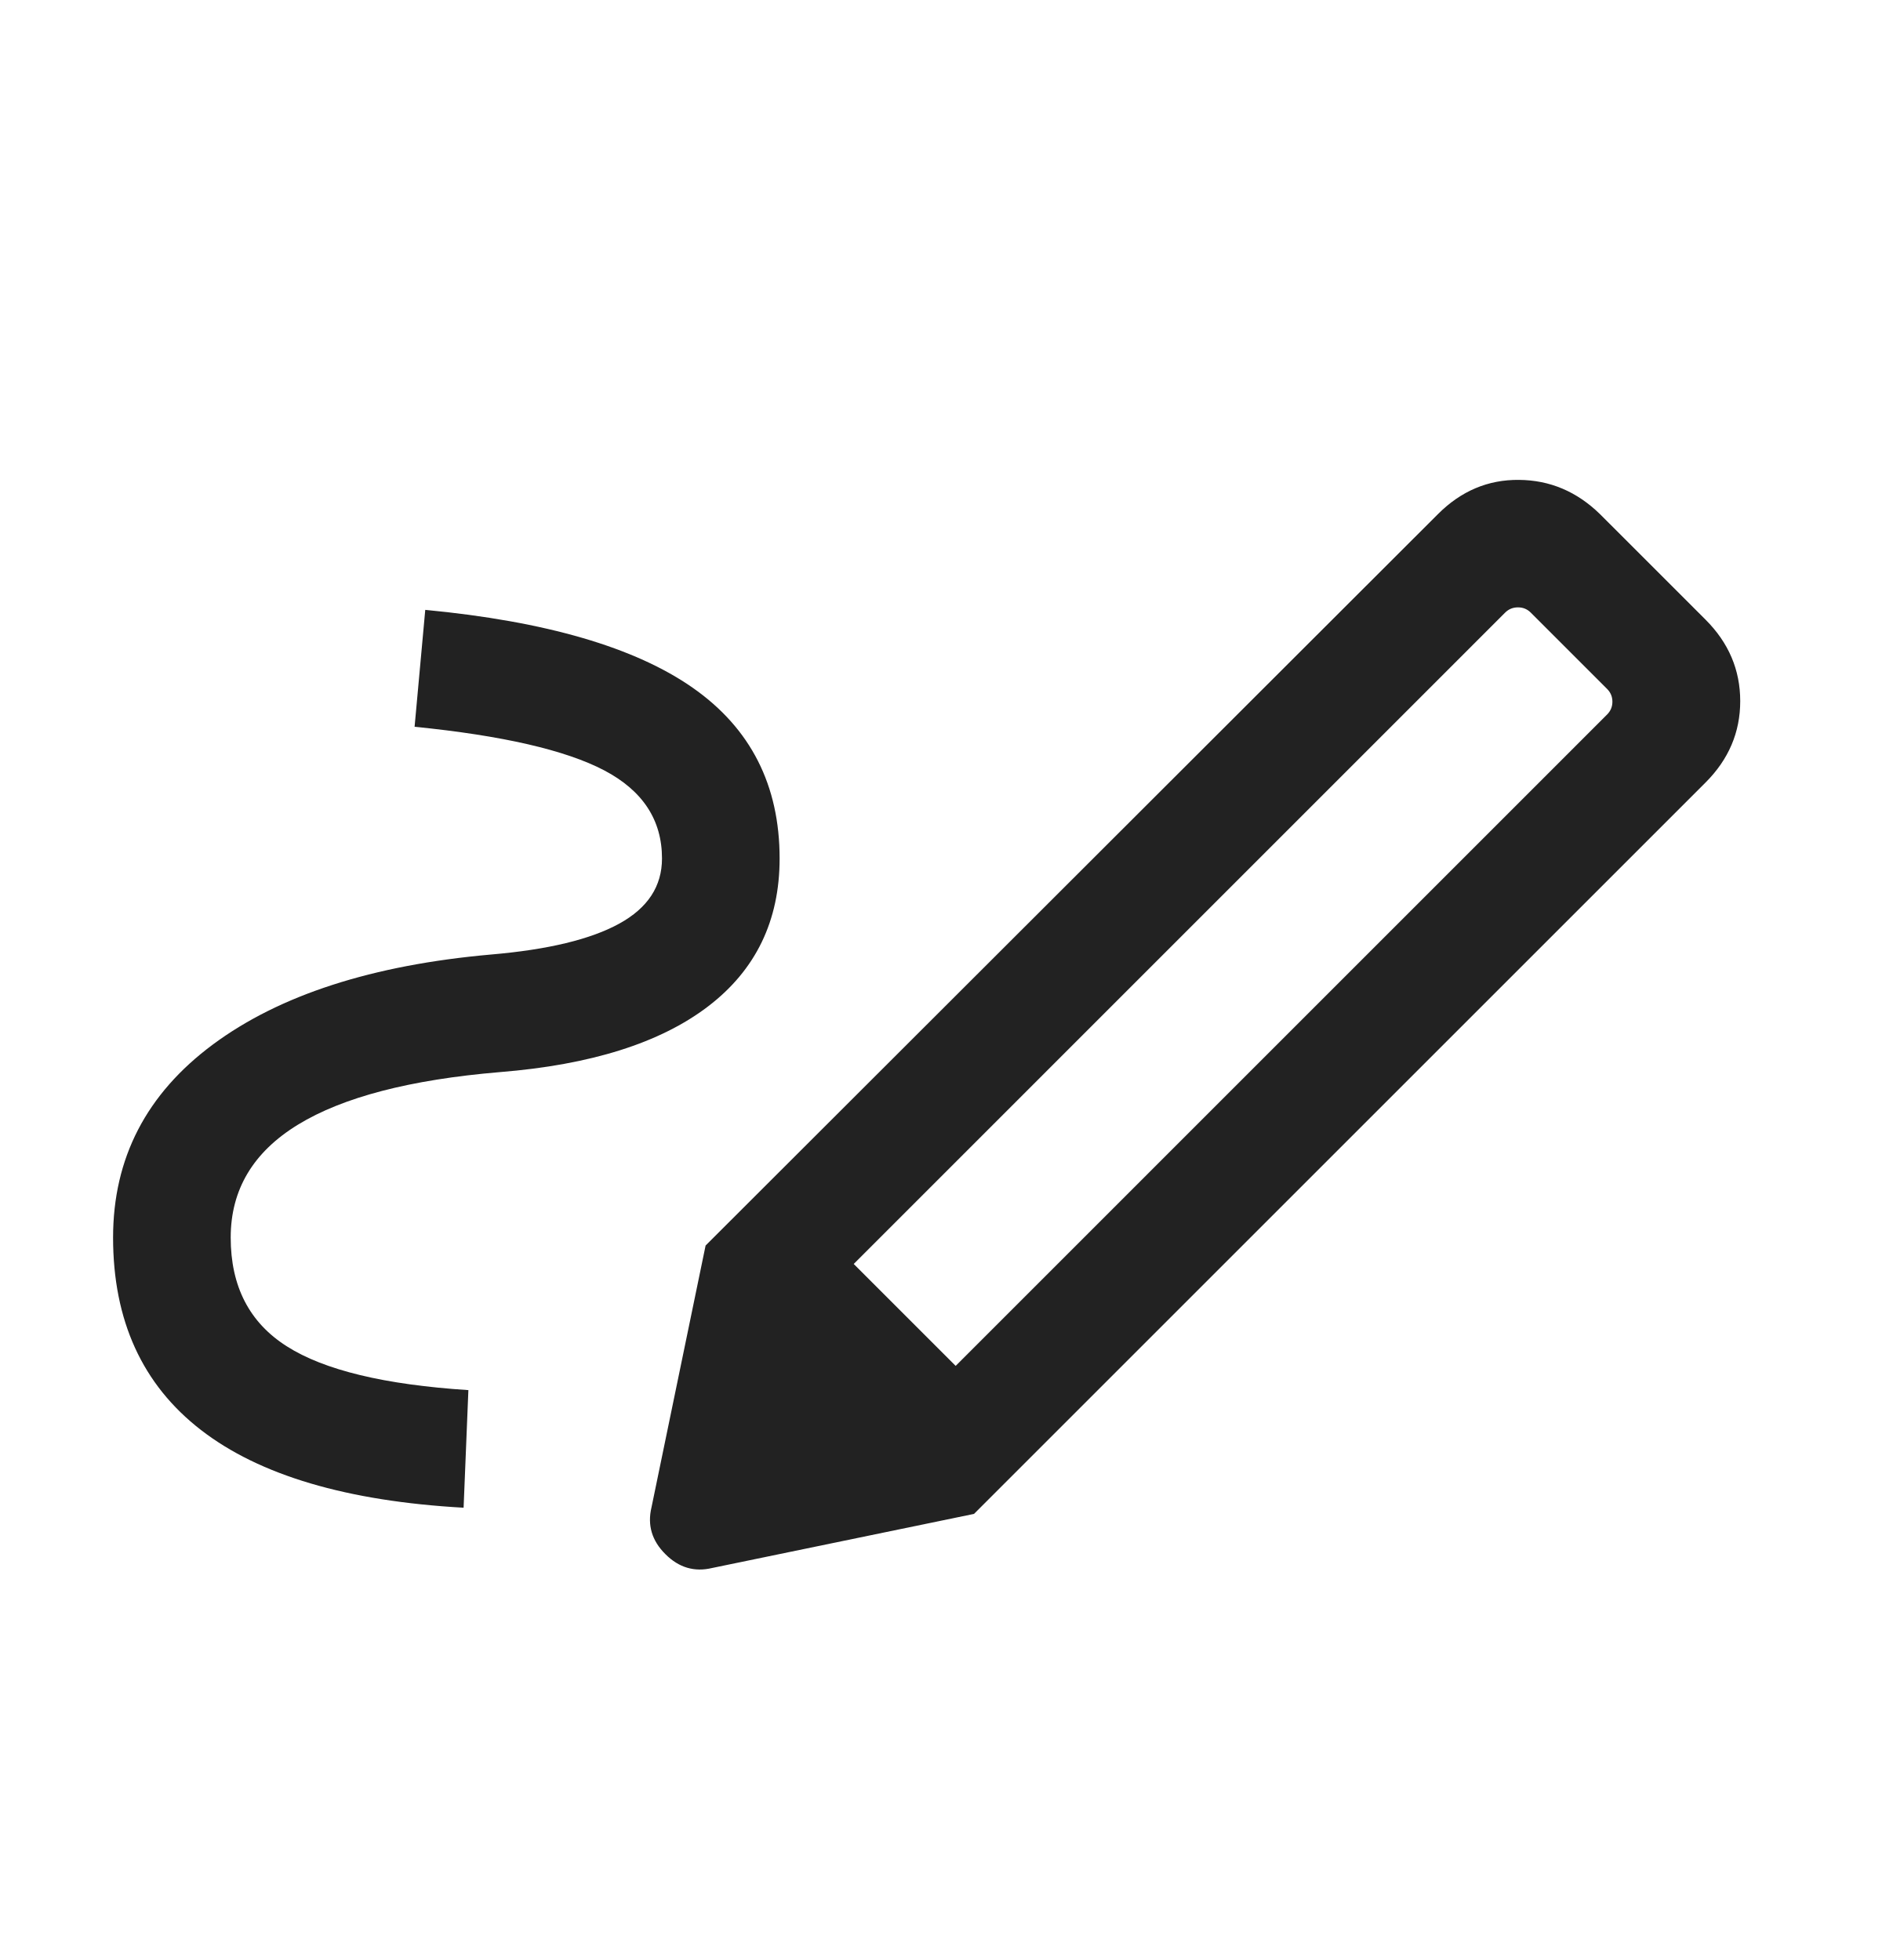
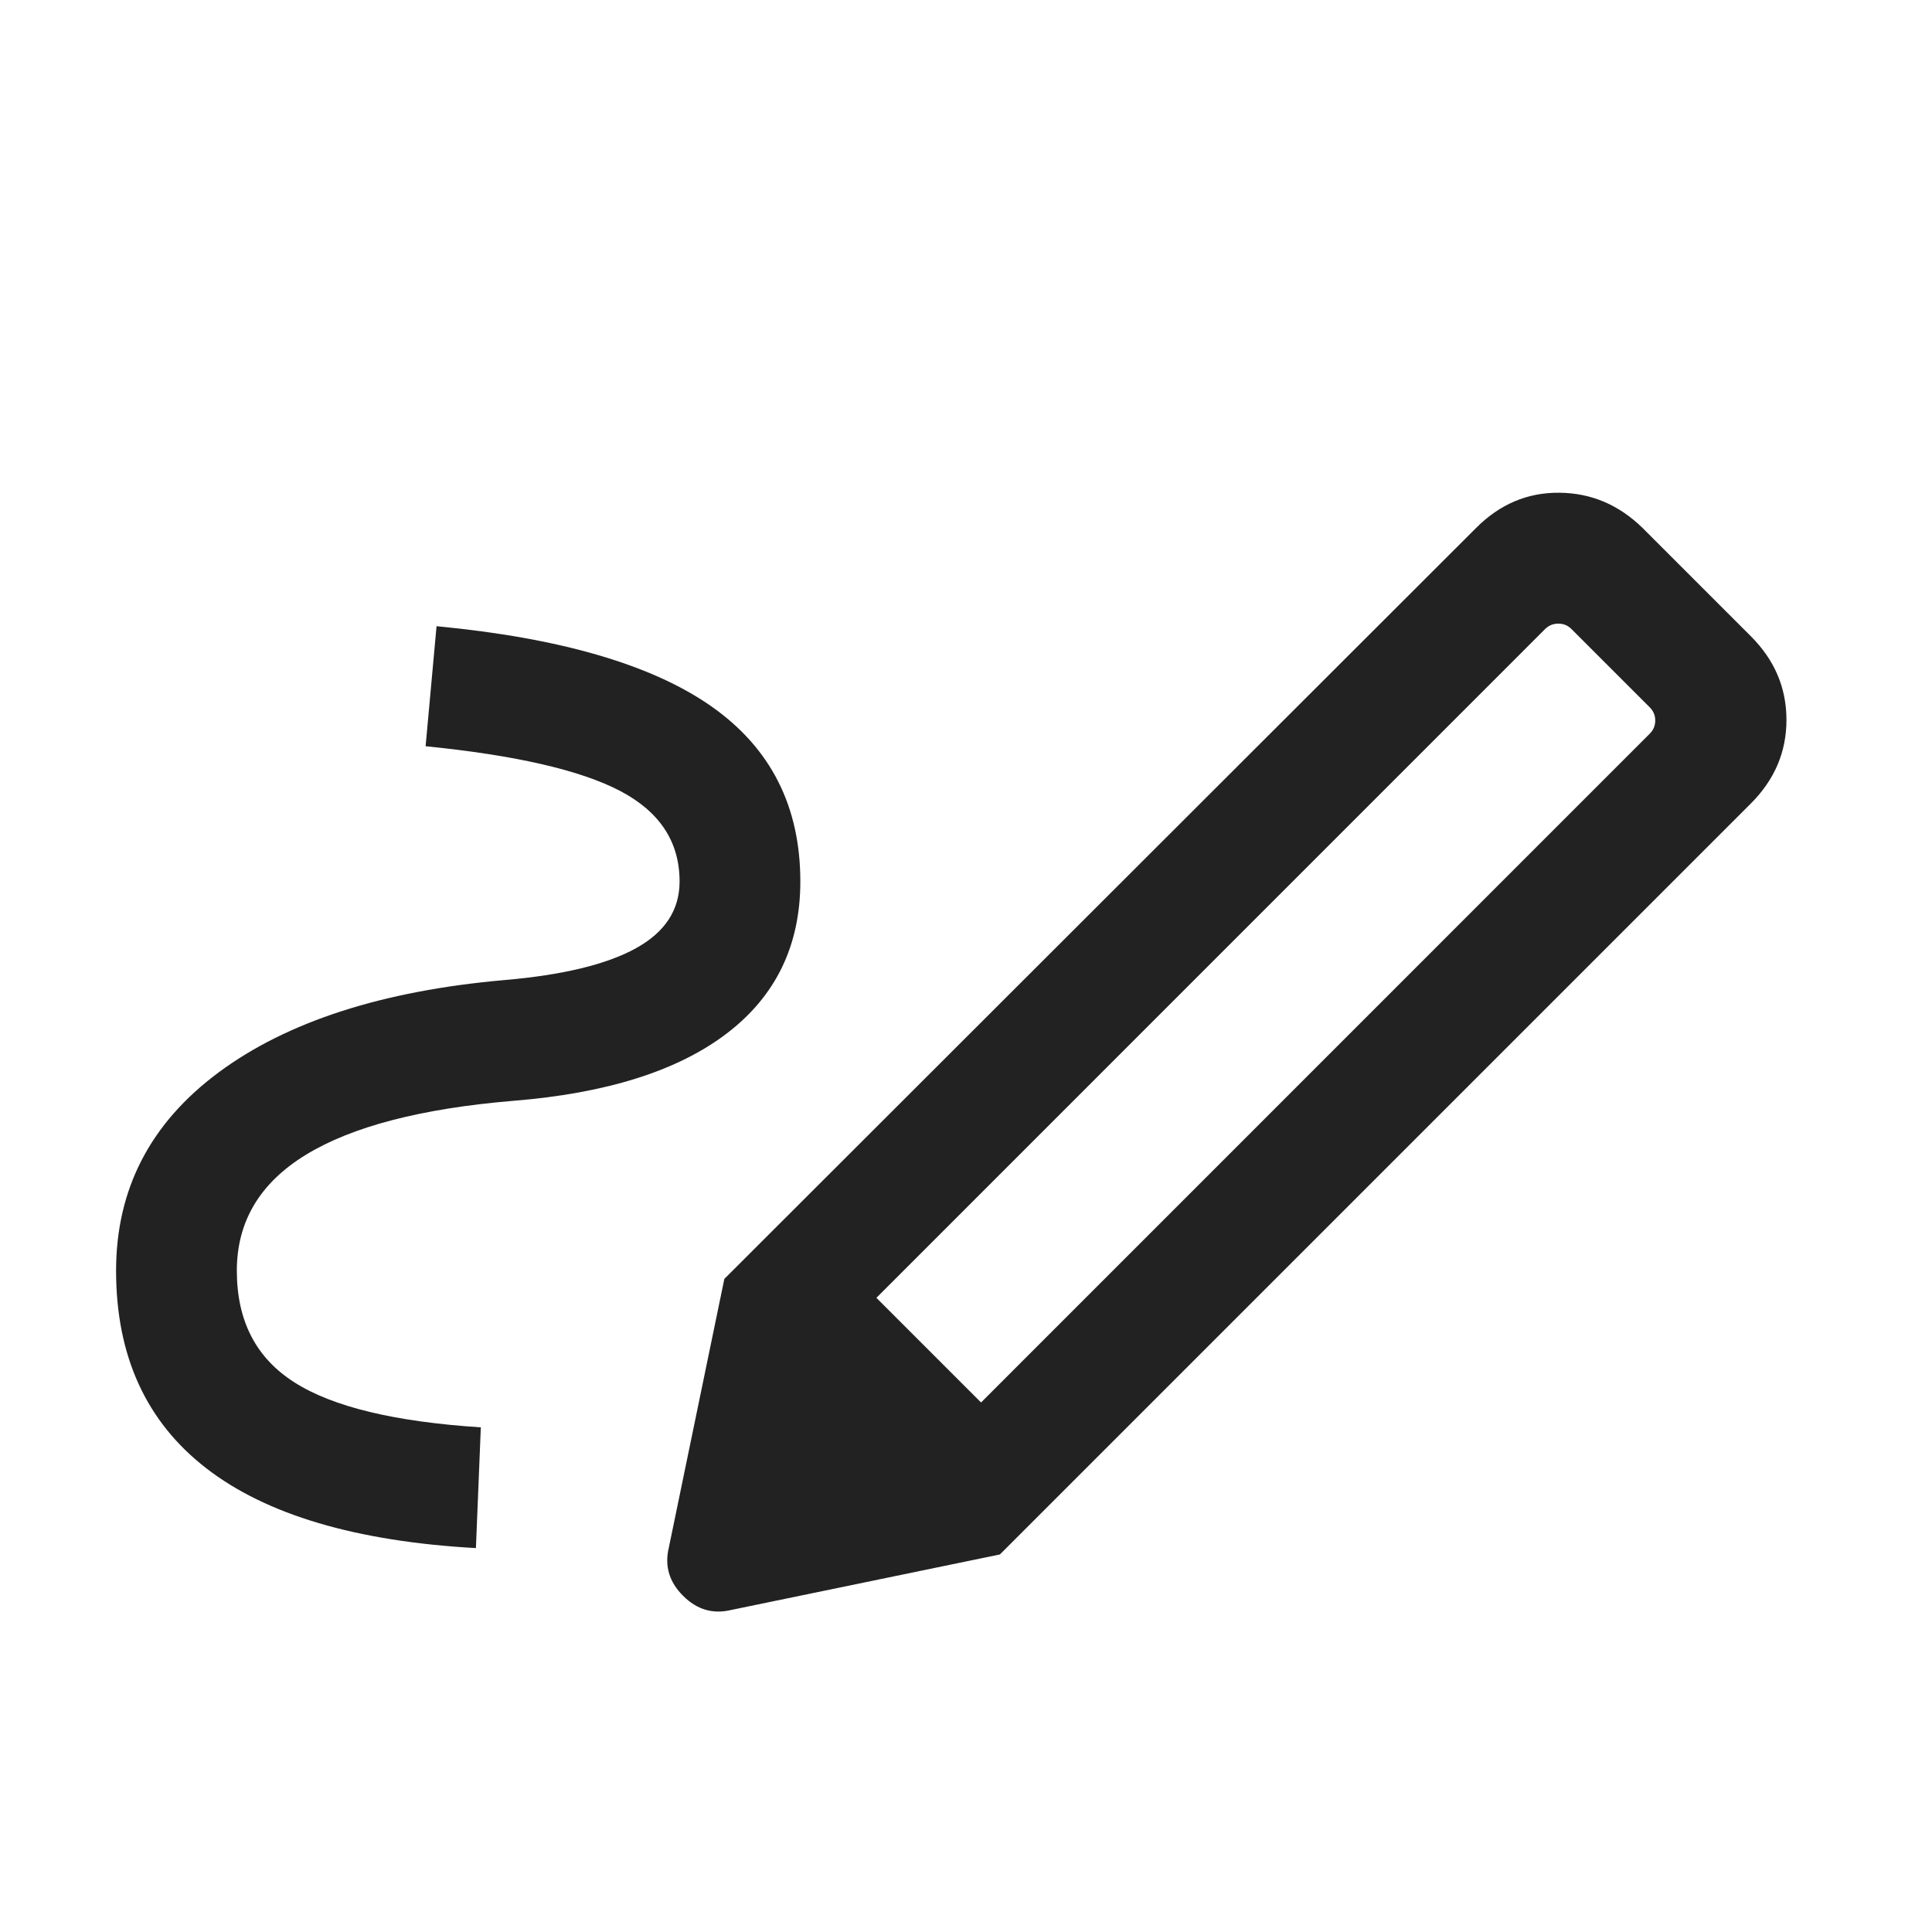
- <svg xmlns="http://www.w3.org/2000/svg" width="24" height="25" viewBox="0 0 24 25" fill="none">
-   <mask id="mask0_4944_2979485" style="mask-type:alpha" maskUnits="userSpaceOnUse" x="0" y="0" width="24" height="25">
+ <svg xmlns="http://www.w3.org/2000/svg" width="24" height="24" viewBox="0 0 24 24" fill="none">
+   <mask id="mask0_4944_2979485" style="mask-type:alpha" maskUnits="userSpaceOnUse" x="0" y="0" width="24" height="24">
    <rect y="0.5" width="24" height="24" fill="#D9D9D9" />
  </mask>
  <g mask="url(#mask0_4944_2979485)">
    <path d="M12.187 17.422L20.494 9.114C20.539 9.069 20.562 9.015 20.562 8.95C20.562 8.886 20.539 8.832 20.494 8.787L19.521 7.814C19.476 7.769 19.422 7.747 19.358 7.747C19.294 7.747 19.239 7.769 19.194 7.814L10.887 16.122L12.187 17.422ZM5.912 19.231C4.424 19.148 3.308 18.817 2.562 18.239C1.815 17.661 1.442 16.843 1.442 15.785C1.442 14.772 1.867 13.951 2.717 13.321C3.567 12.691 4.749 12.309 6.262 12.175C6.989 12.113 7.534 11.981 7.897 11.781C8.261 11.581 8.442 11.304 8.442 10.95C8.442 10.459 8.197 10.085 7.705 9.826C7.213 9.568 6.407 9.382 5.287 9.27L5.423 7.779C6.96 7.925 8.098 8.257 8.836 8.774C9.573 9.29 9.942 10.016 9.942 10.95C9.942 11.744 9.638 12.373 9.028 12.838C8.418 13.303 7.533 13.582 6.373 13.675C5.23 13.771 4.372 13.995 3.8 14.345C3.228 14.695 2.942 15.175 2.942 15.785C2.942 16.407 3.18 16.869 3.657 17.172C4.133 17.476 4.905 17.662 5.973 17.731L5.912 19.231ZM12.421 19.31L8.998 15.887L18.337 6.558C18.631 6.263 18.976 6.117 19.37 6.121C19.765 6.124 20.109 6.27 20.404 6.558L21.75 7.904C22.045 8.199 22.192 8.545 22.192 8.943C22.192 9.34 22.045 9.686 21.75 9.981L12.421 19.31ZM9.081 20C8.855 20.054 8.656 19.995 8.485 19.823C8.313 19.652 8.254 19.453 8.308 19.227L8.998 15.887L12.421 19.31L9.081 20Z" fill="#222222" />
  </g>
</svg>
